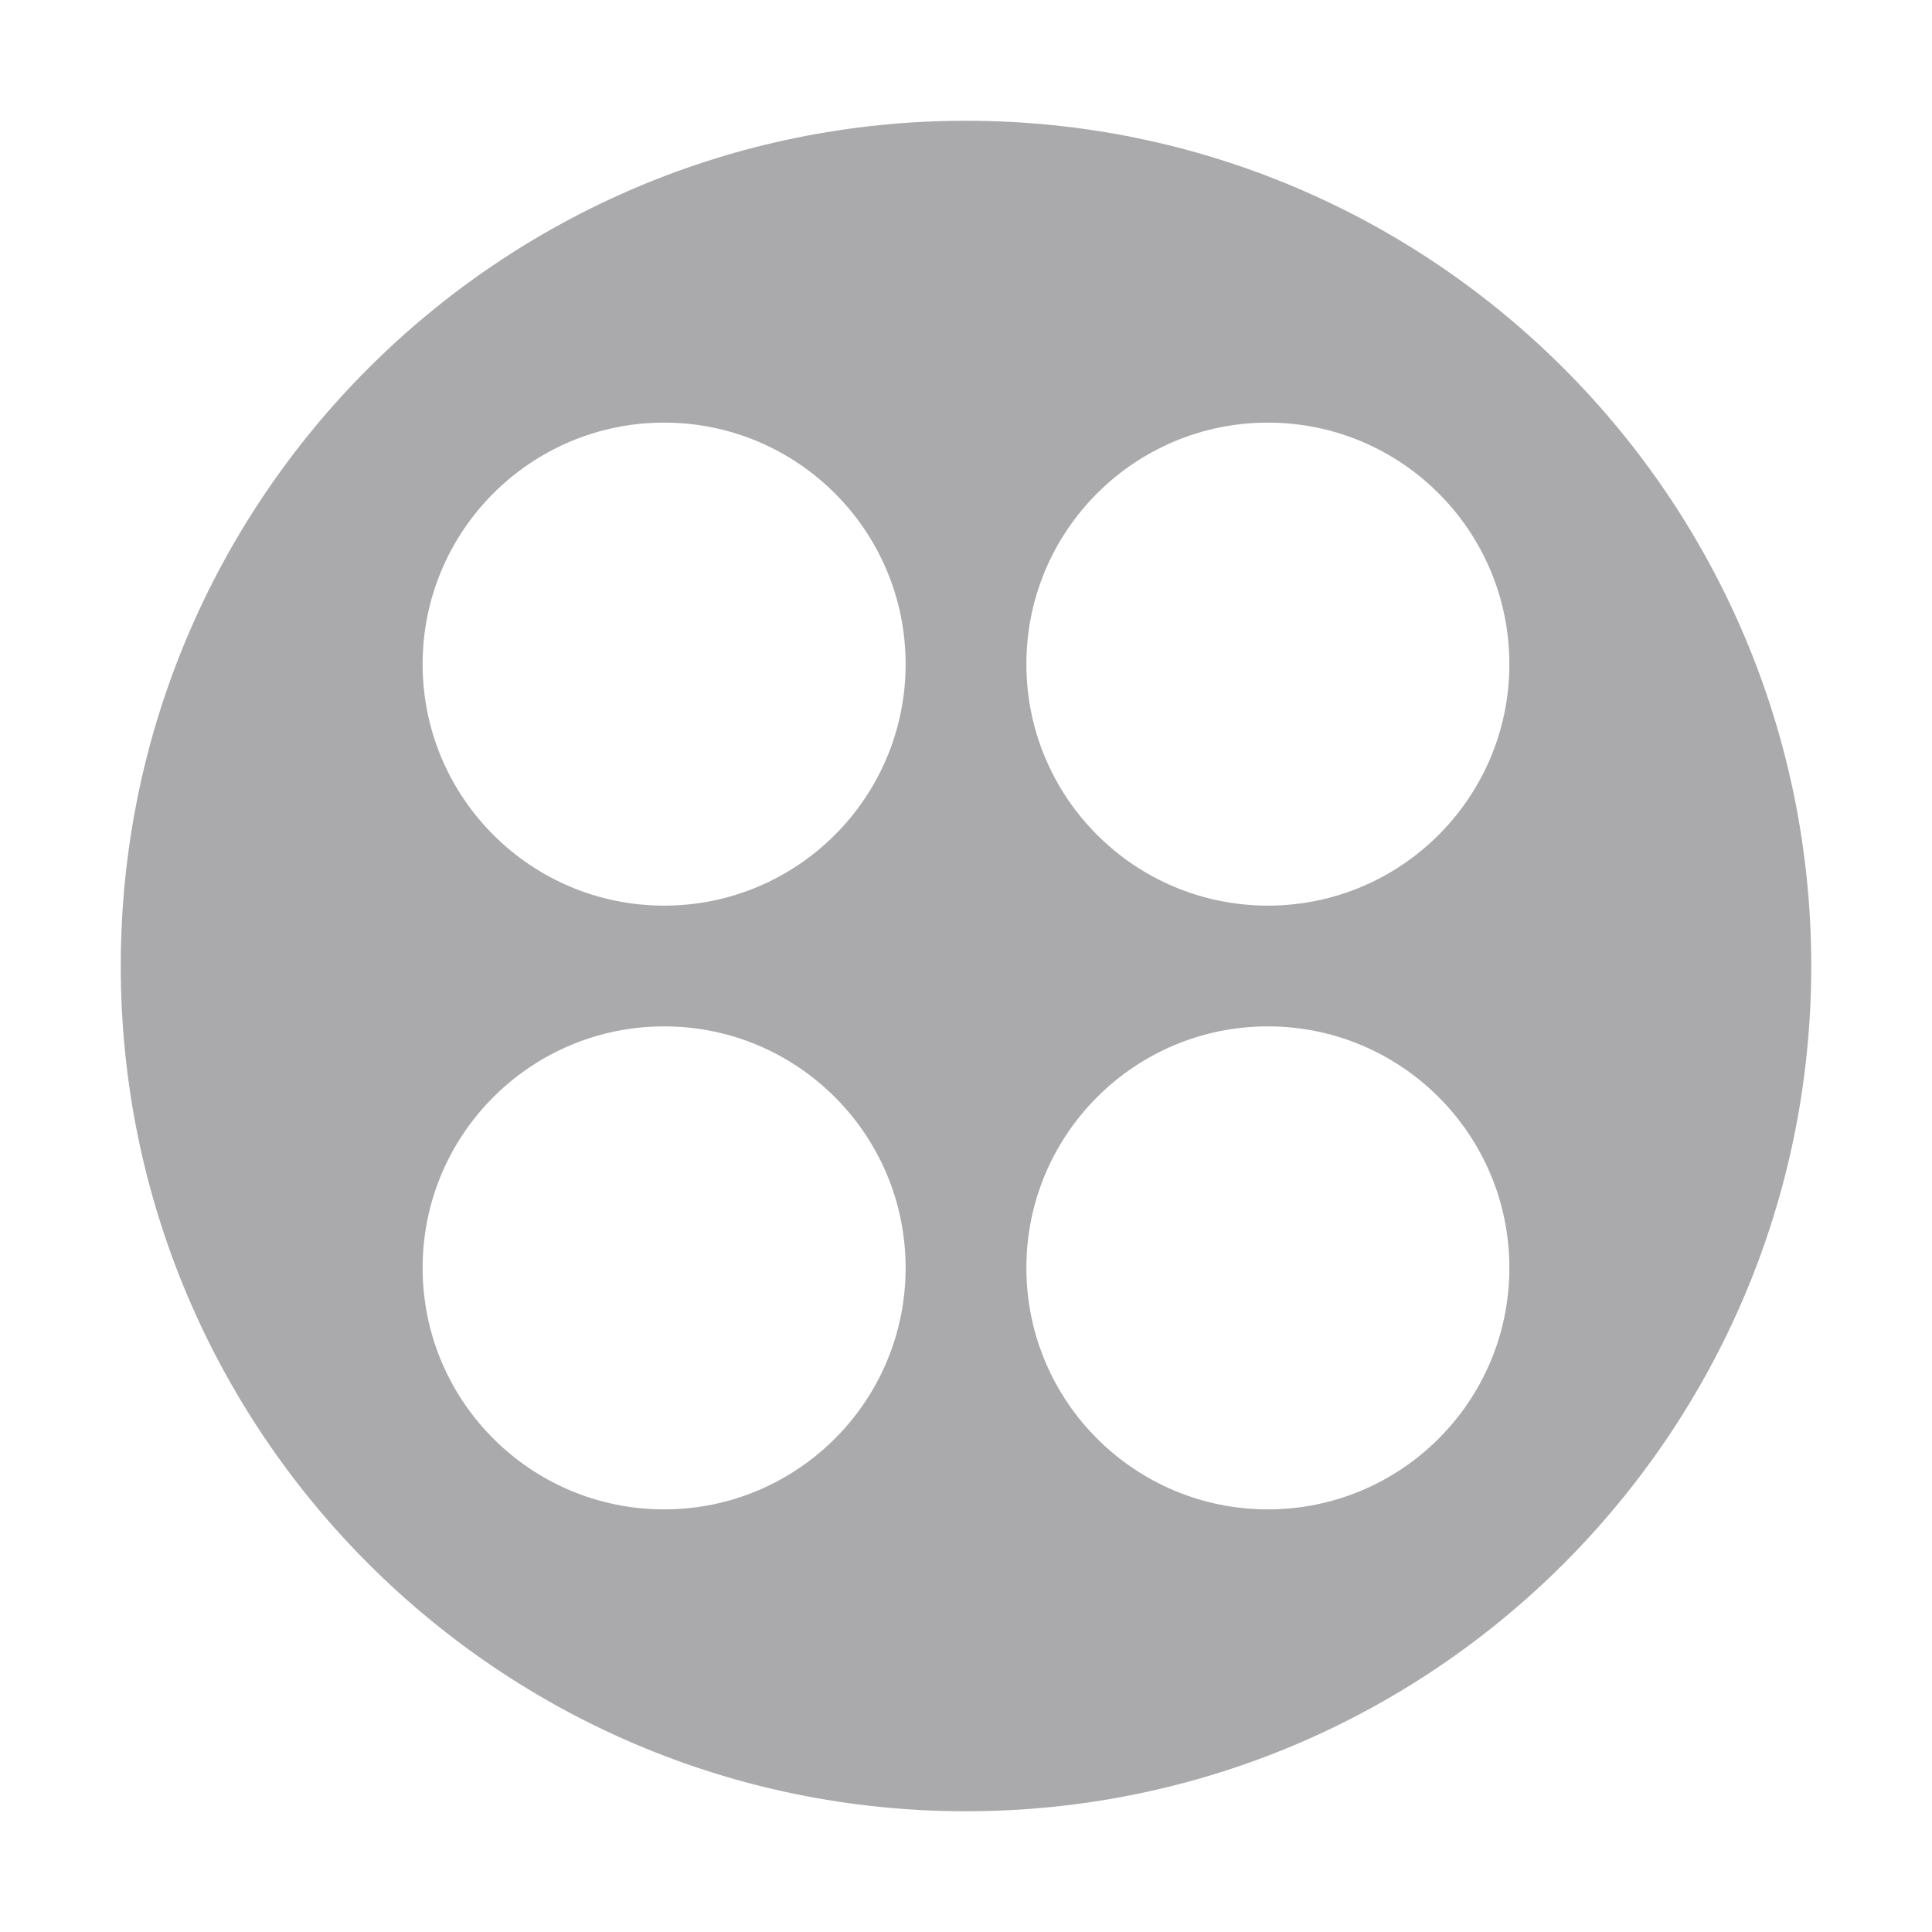
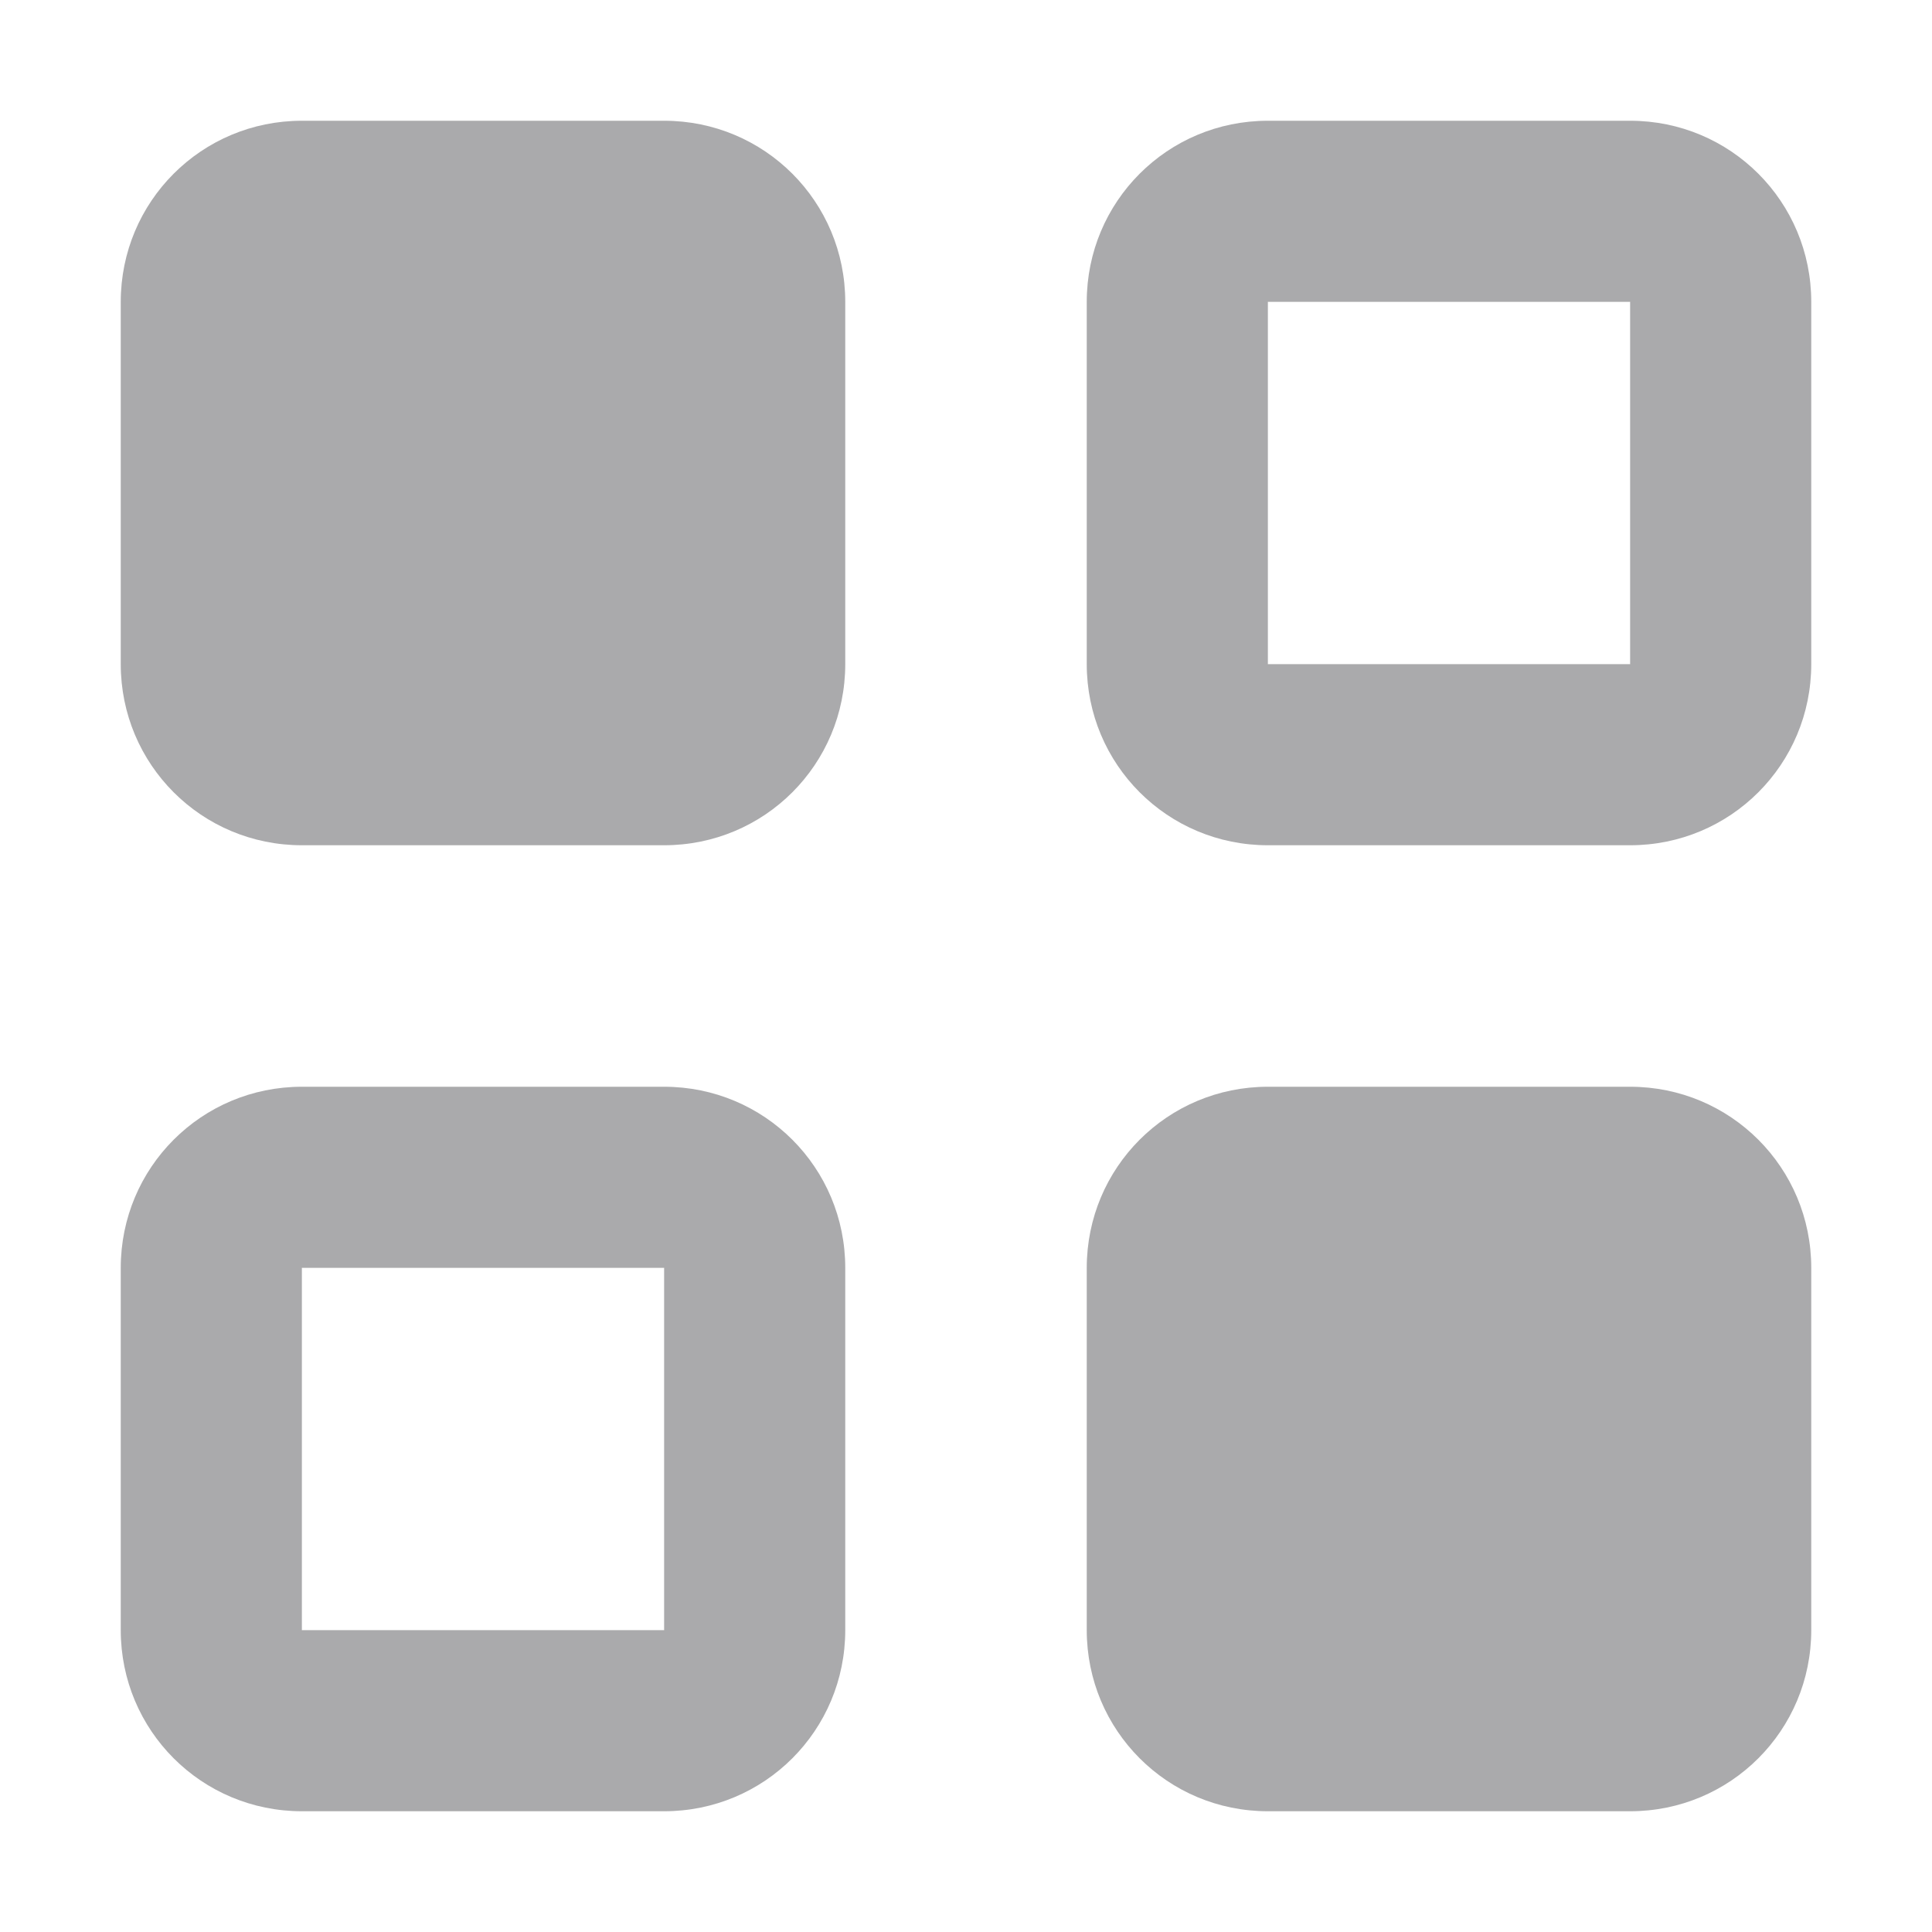
<svg xmlns="http://www.w3.org/2000/svg" width="32" height="32" version="1.1">
-   <g id="applications-other">
-     <rect style="opacity:0.001" width="32" height="32" x="0" y="0" />
-     <path style="fill:#aaaaac" d="M 16 2 A 14 14 0 0 0 2 16 A 14 14 0 0 0 16 30 A 14 14 0 0 0 30 16 A 14 14 0 0 0 16 2 z M 11 7 A 4 4 0 0 1 15 11 A 4 4 0 0 1 11 15 A 4 4 0 0 1 7 11 A 4 4 0 0 1 11 7 z M 21 7 A 4 4 0 0 1 25 11 A 4 4 0 0 1 21 15 A 4 4 0 0 1 17 11 A 4 4 0 0 1 21 7 z M 11 17 A 4 4 0 0 1 15 21 A 4 4 0 0 1 11 25 A 4 4 0 0 1 7 21 A 4 4 0 0 1 11 17 z M 21 17 A 4 4 0 0 1 25 21 A 4 4 0 0 1 21 25 A 4 4 0 0 1 17 21 A 4 4 0 0 1 21 17 z" />
+   <g id="applications-other" fill="#aaaaac">
+     <rect width="32" height="32" opacity=".001" />
+     <path class="ColorScheme-Text" d="m5 2c-1.662 0-3 1.338-3 3v6c0 1.662 1.338 3 3 3h6c1.662 0 3-1.338 3-3v-6c0-1.662-1.338-3-3-3zm16 0c-1.662 0-3 1.338-3 3v6c0 1.662 1.338 3 3 3h6c1.662 0 3-1.338 3-3v-6c0-1.662-1.338-3-3-3zm0 3h6v6h-6zm-16 13c-1.662 0-3 1.338-3 3v6c0 1.662 1.338 3 3 3h6c1.662 0 3-1.338 3-3v-6c0-1.662-1.338-3-3-3zm16 0c-1.662 0-3 1.338-3 3v6c0 1.662 1.338 3 3 3h6c1.662 0 3-1.338 3-3v-6c0-1.662-1.338-3-3-3zm-16 3h6v6h-6z" />
  </g>
</svg>
